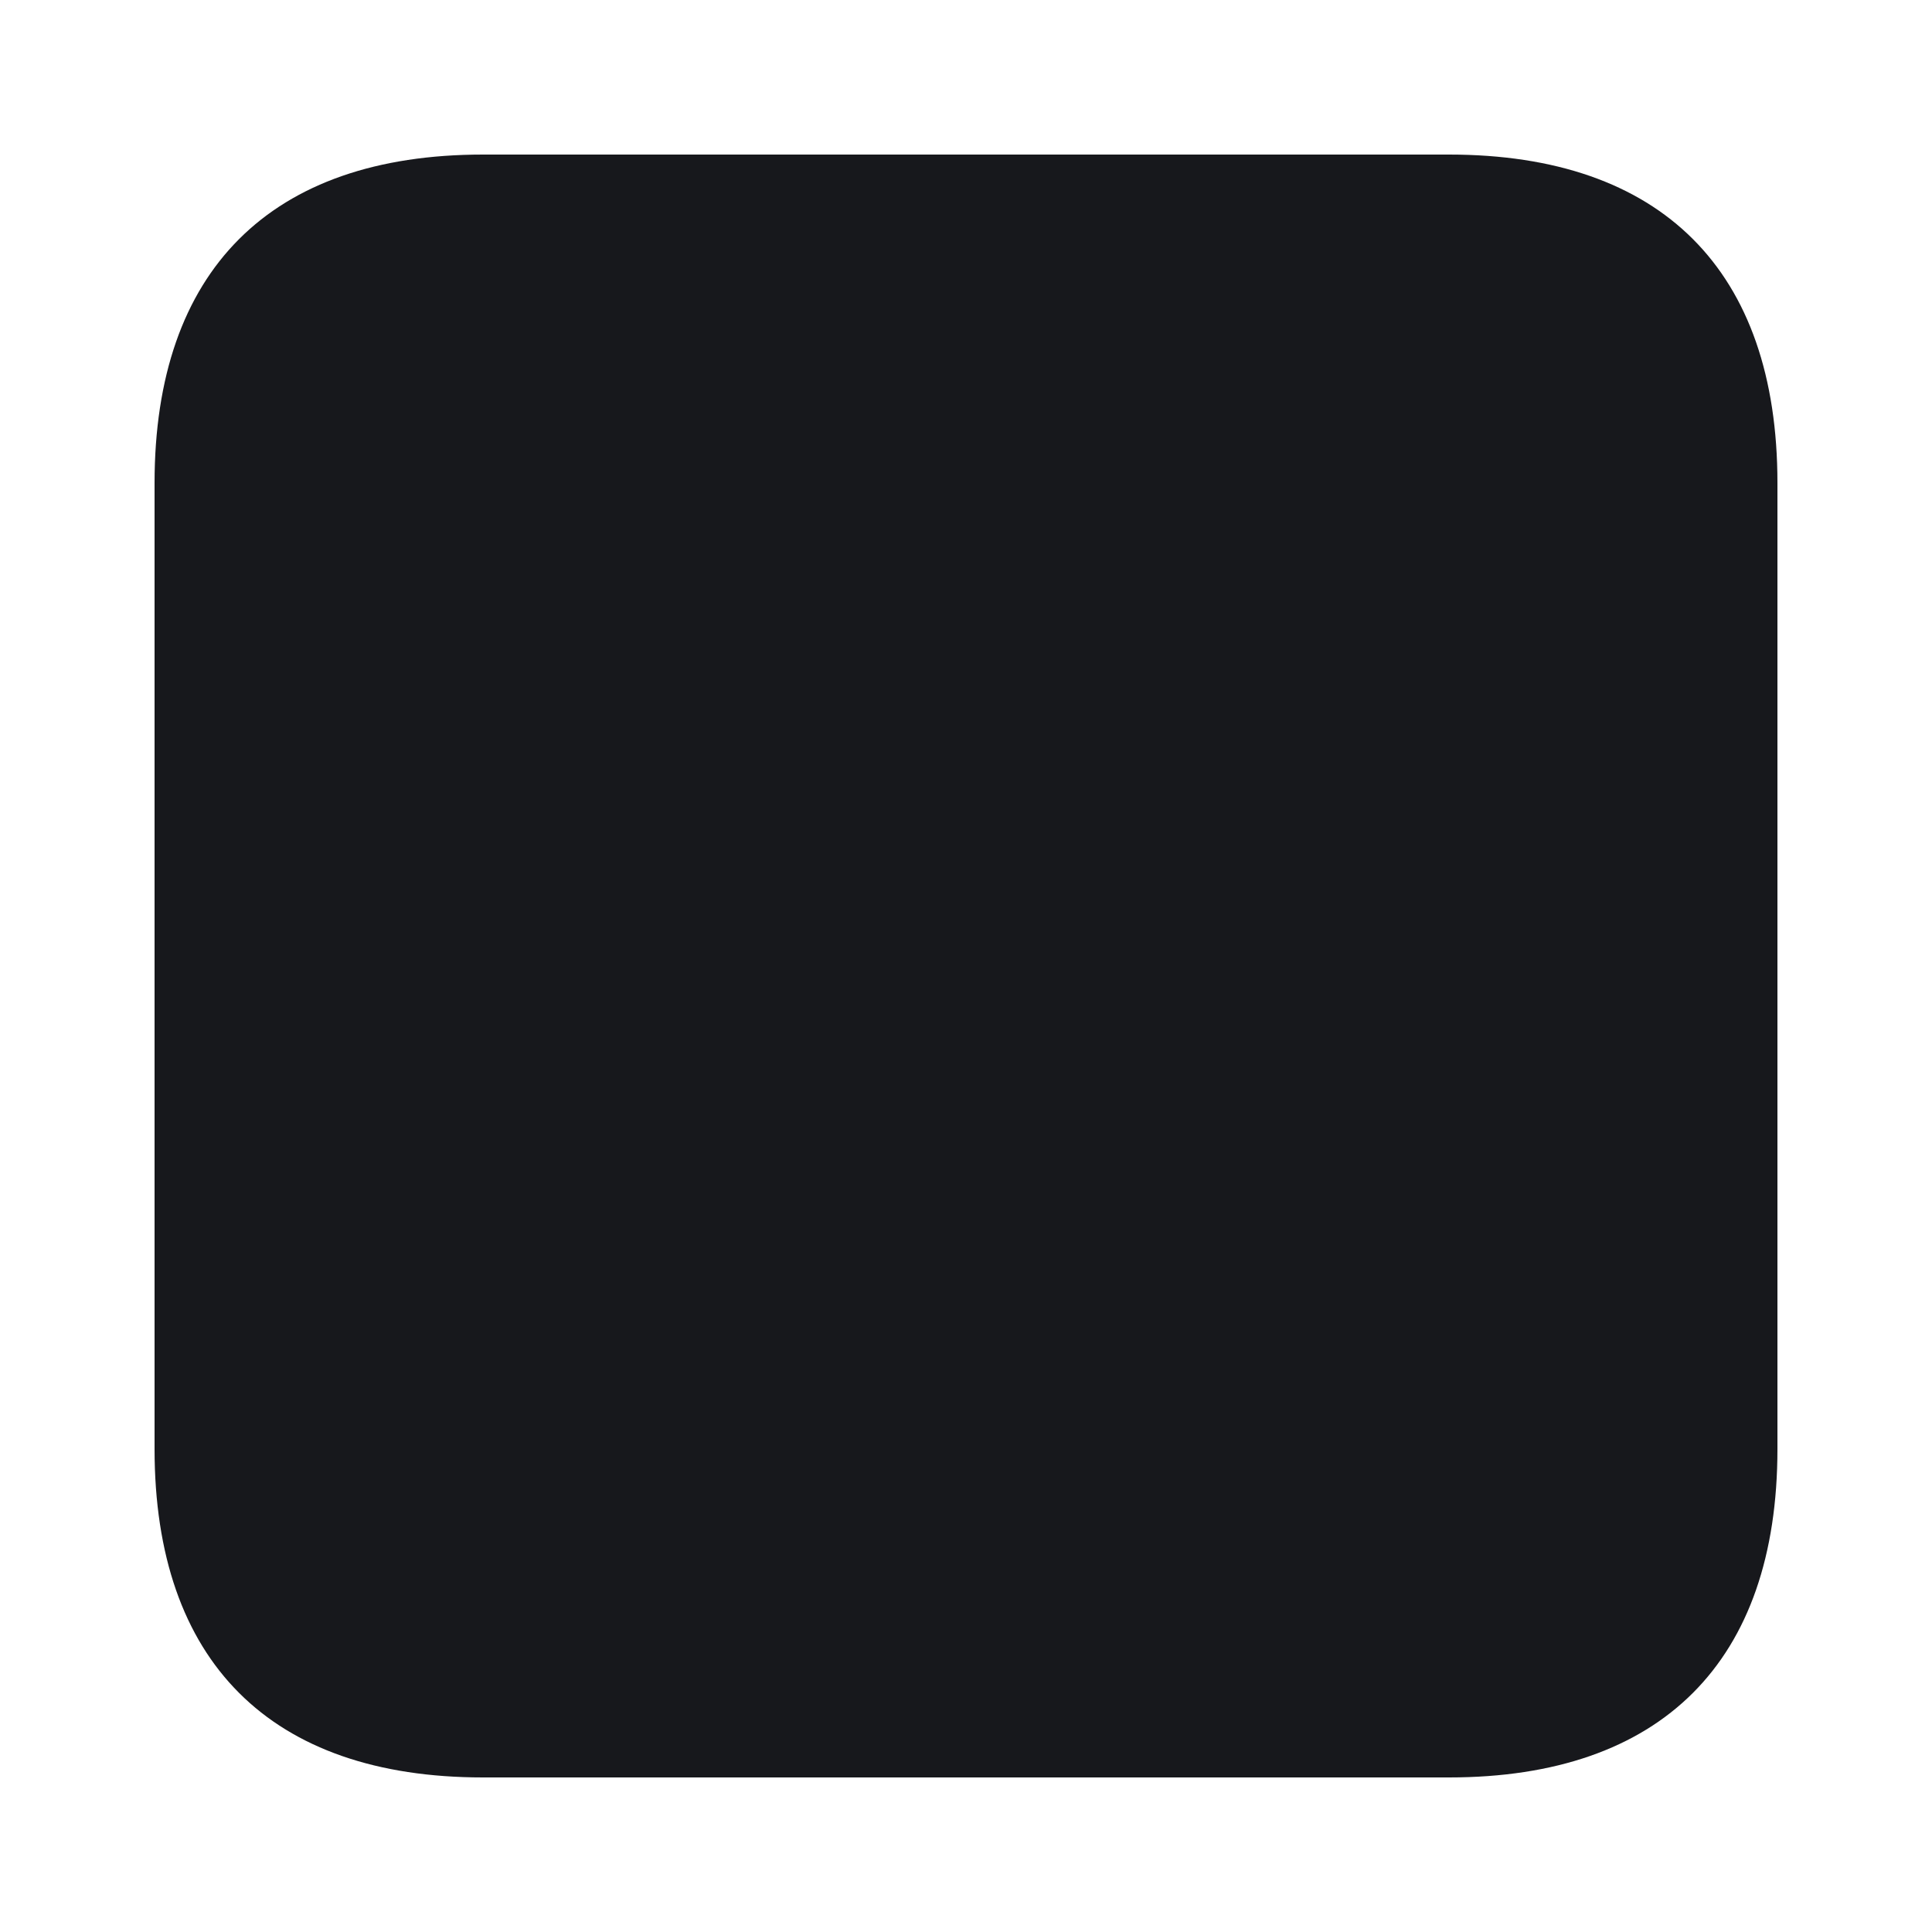
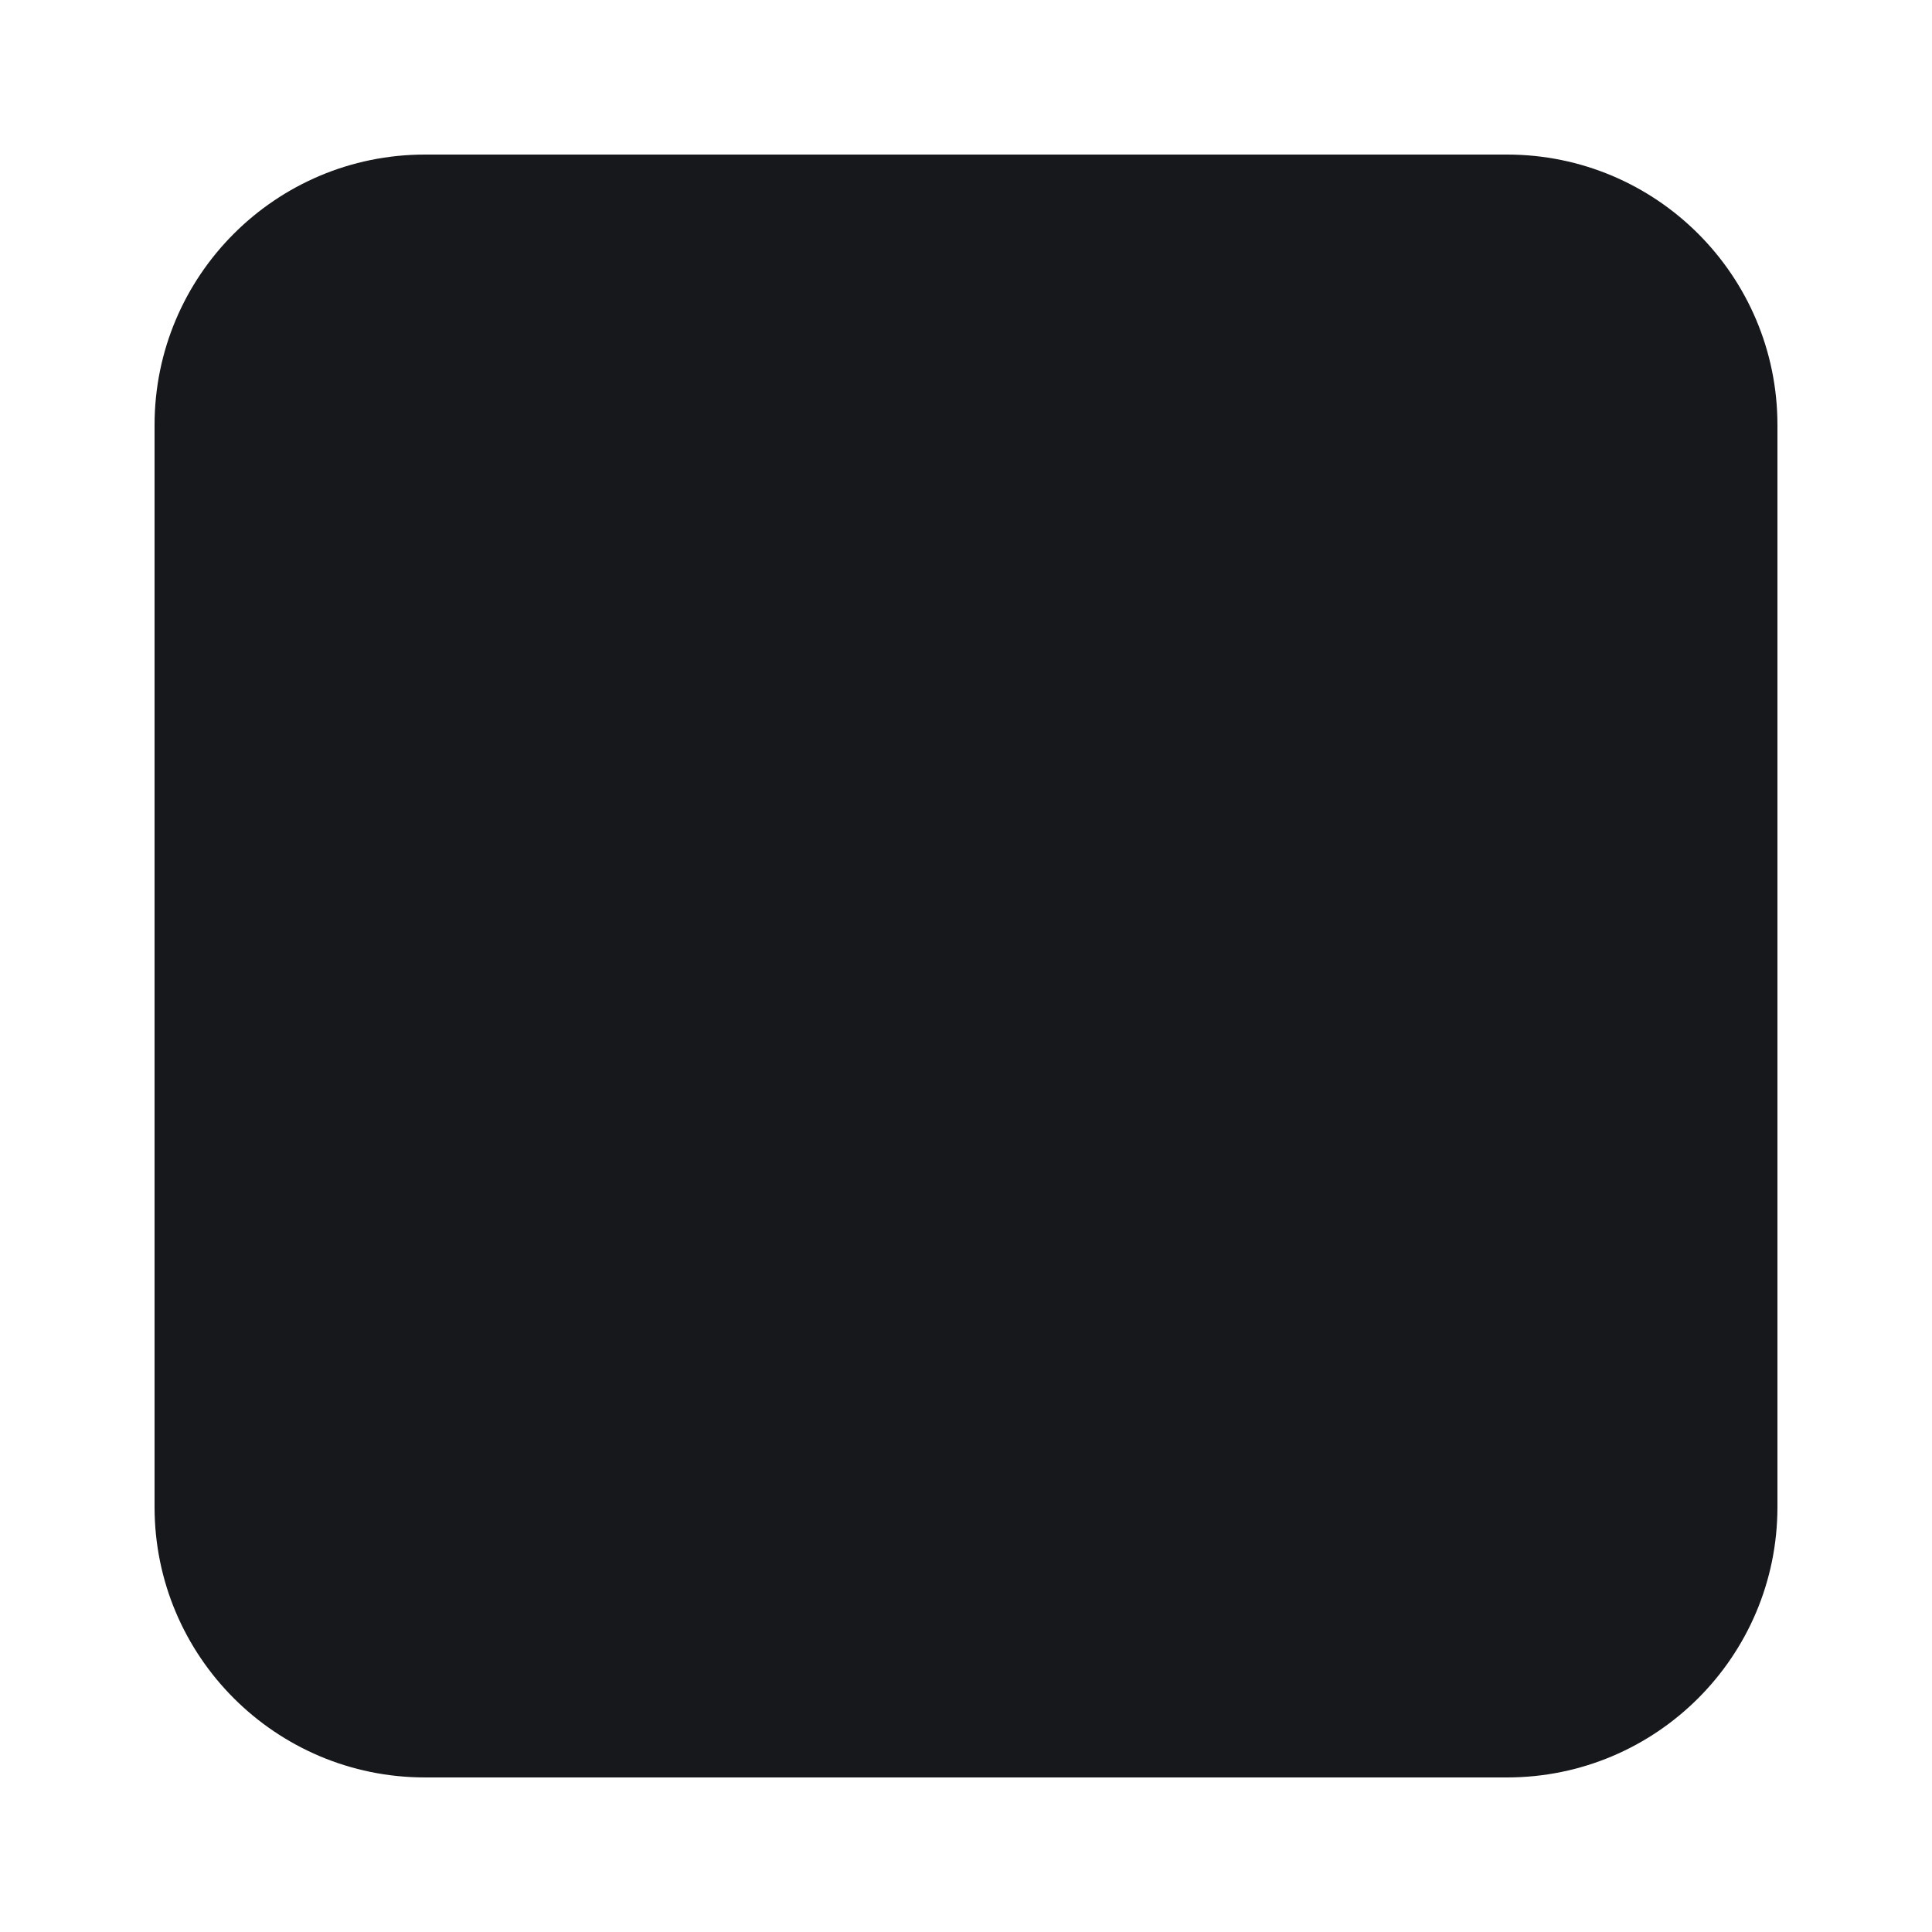
<svg xmlns="http://www.w3.org/2000/svg" version="1.1" id="svg2" width="100" height="100" viewBox="0 0 100 100" xml:space="preserve">
  <defs id="defs6" />
-   <path id="path16088" style="display:inline;fill:#17181c;fill-opacity:1;fill-rule:nonzero;stroke:none;stroke-width:0;stroke-linecap:butt;stroke-linejoin:miter;stroke-miterlimit:4;stroke-dasharray:none;stroke-opacity:1" d="M 92,25 V 75 C 92,86 86,92 75,92 H 25 C 14,92 8,86 8,75 V 25 C 8,14 14,8 25,8 h 50 c 11,0 17,6 17,17 z" />
+   <rect style="display:inline;fill:#17181c;fill-opacity:1;fill-rule:evenodd;stroke-width:2;stroke-linecap:square;stroke-linejoin:round;stroke-miterlimit:0" id="rect66-5-7" width="84" height="84" x="8" y="8" rx="14" ry="14" />
</svg>
